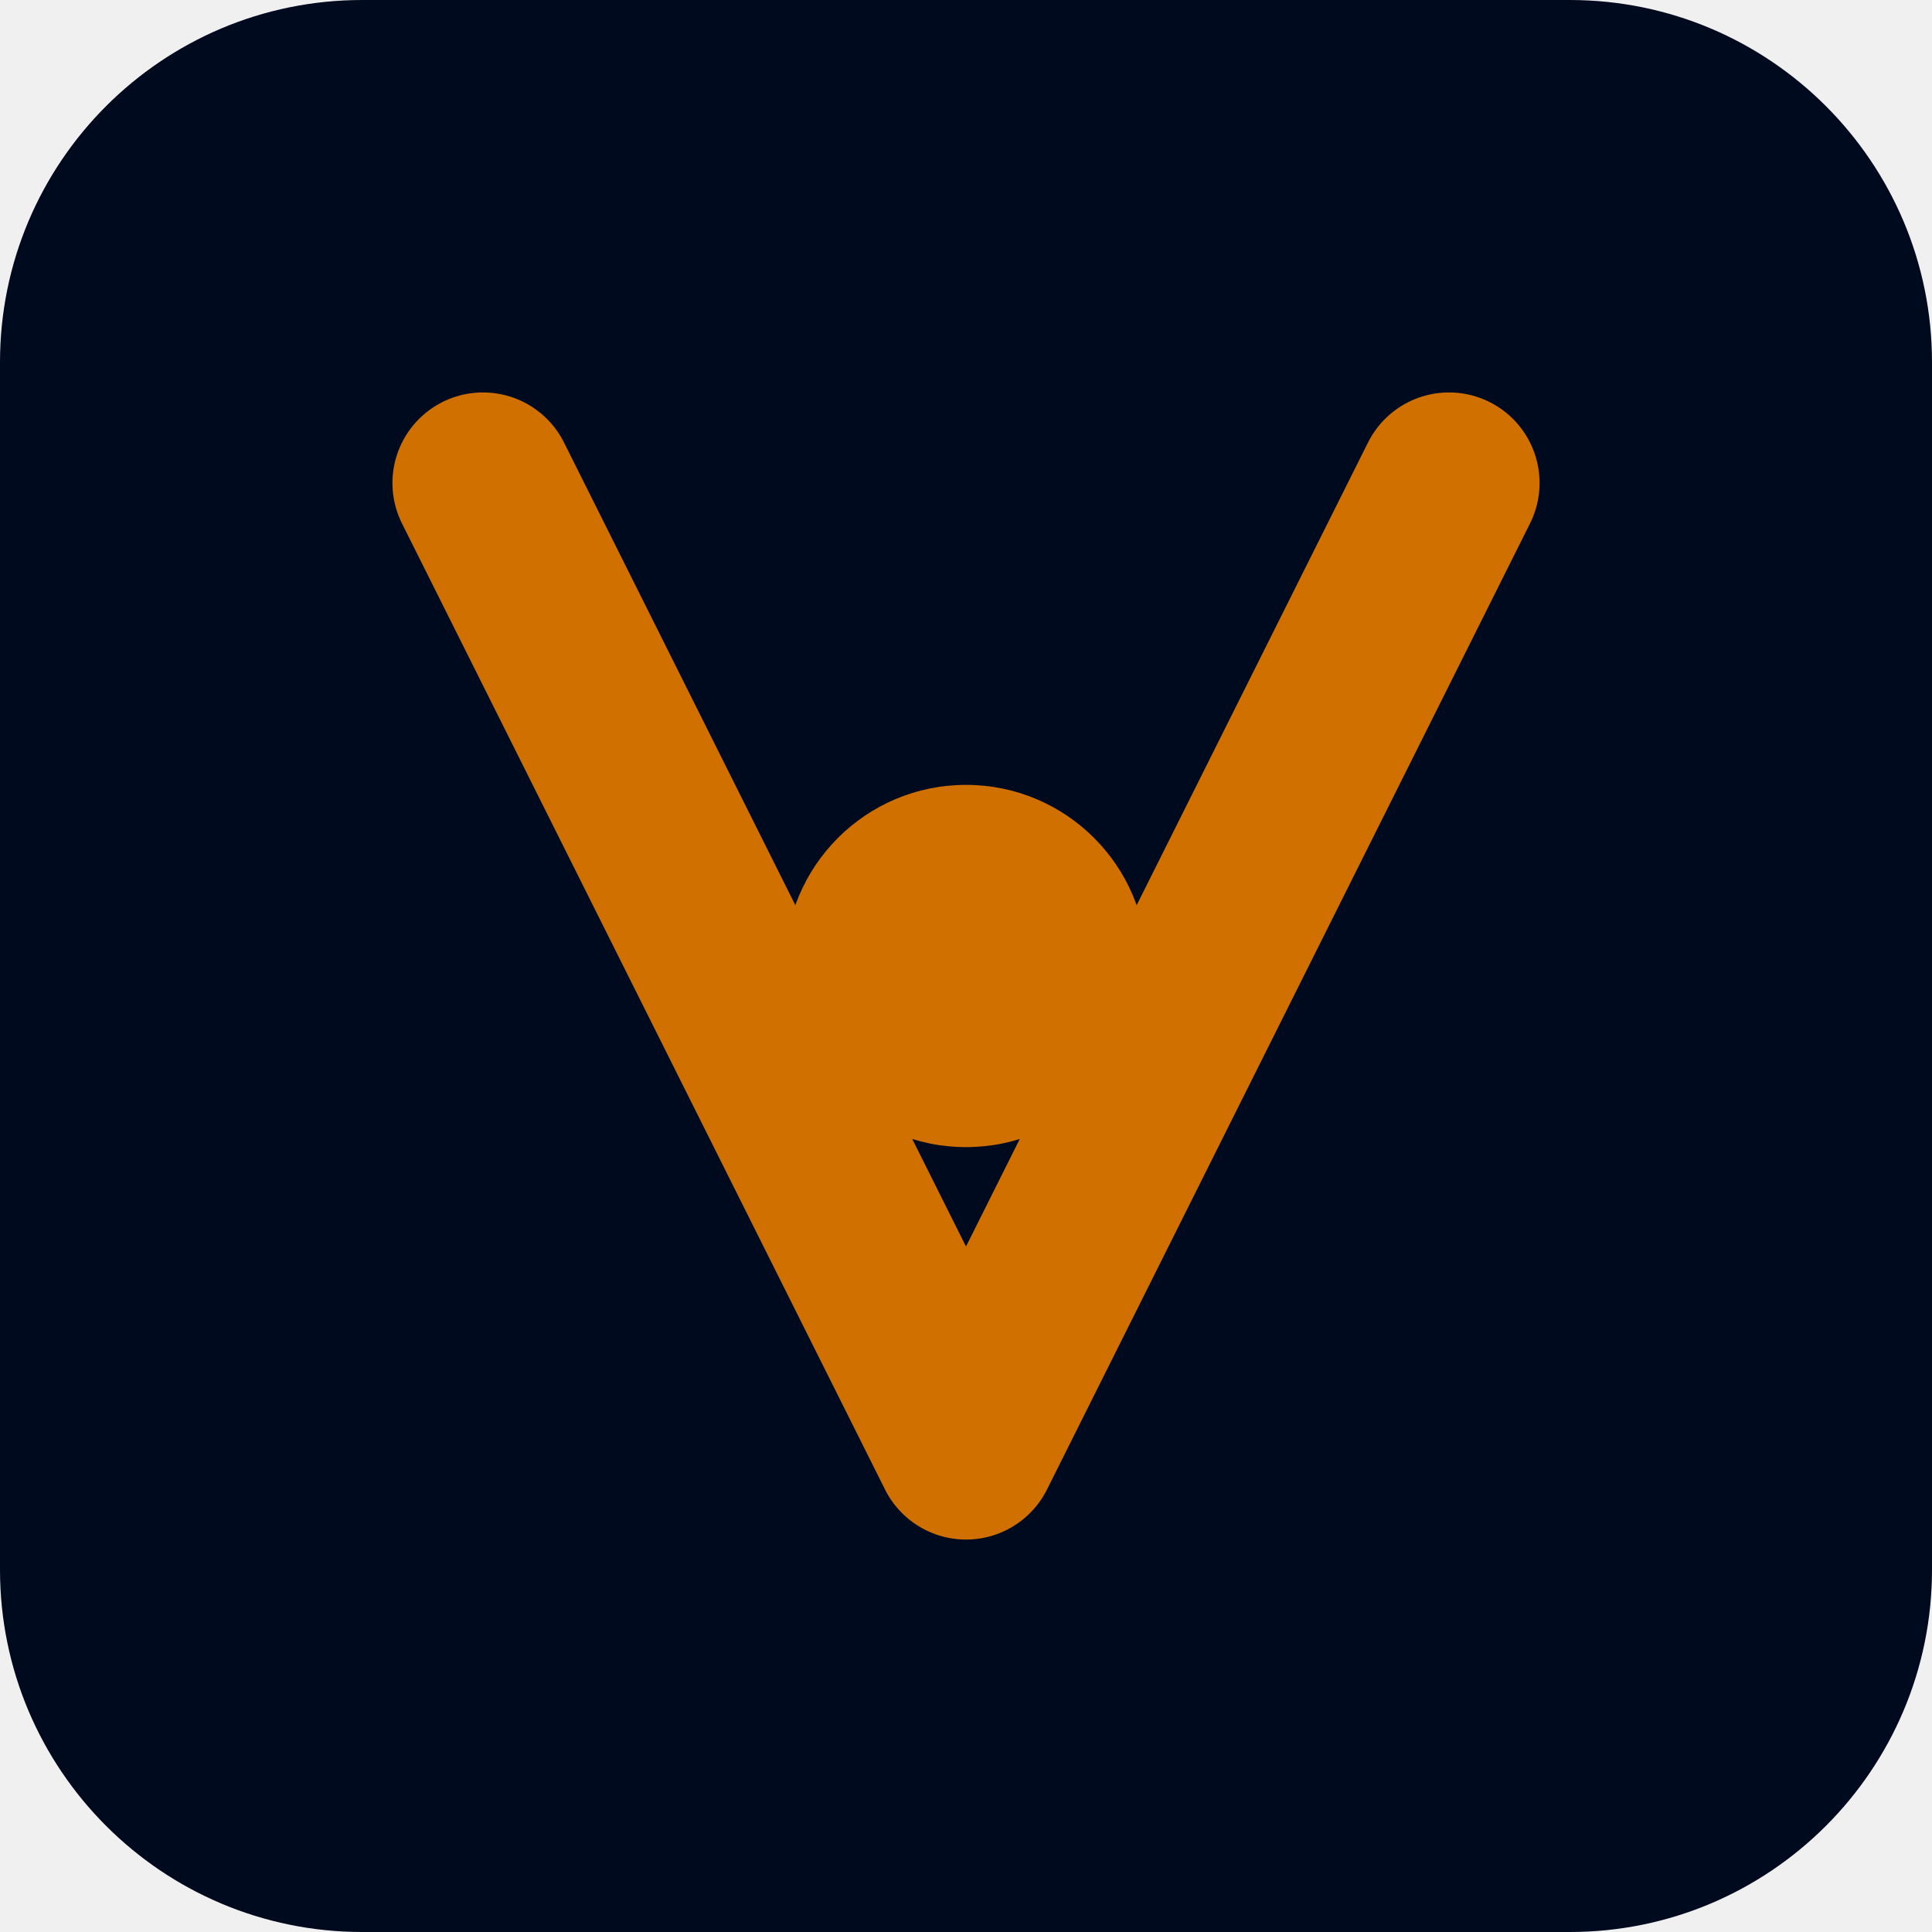
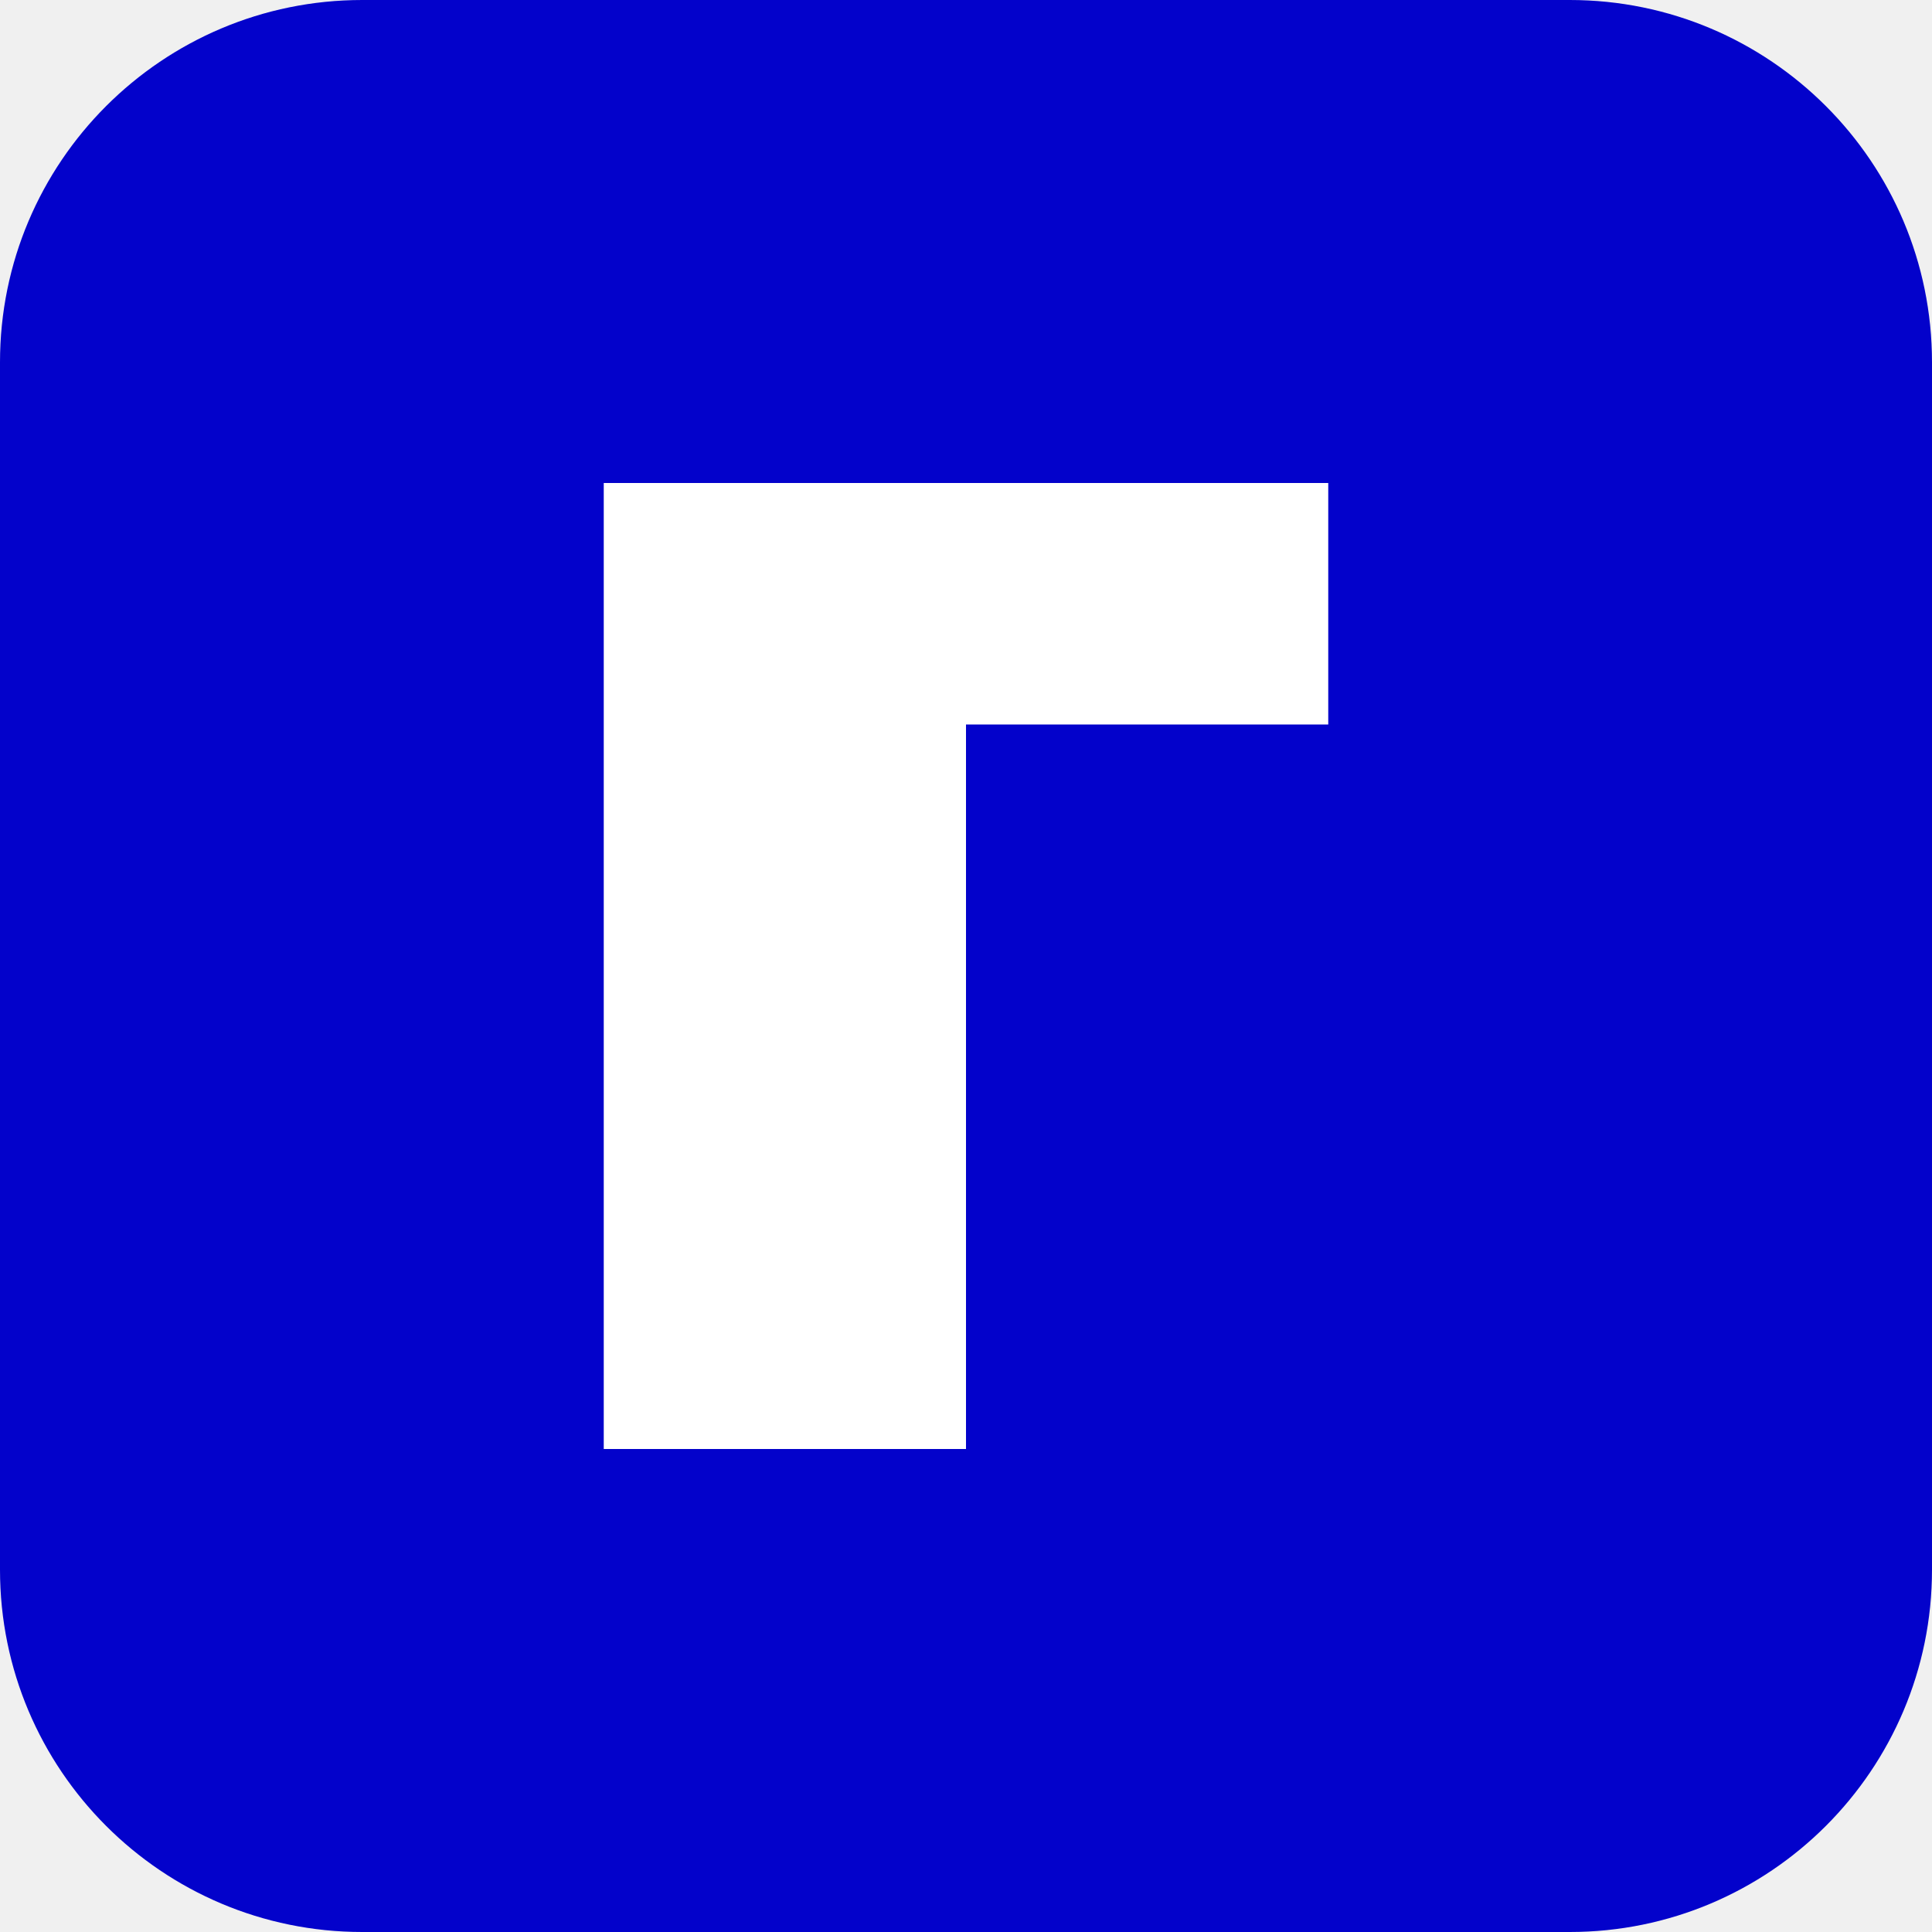
<svg xmlns="http://www.w3.org/2000/svg" width="32" height="32" viewBox="0 0 32 32" fill="none">
-   <rect width="32" height="32" rx="6" fill="#000a1e" />
-   <path d="M8 8L16 24L24 8" stroke="#cf7000" stroke-width="3" stroke-linecap="round" stroke-linejoin="round" />
-   <circle cx="16" cy="16" r="3" fill="#cf7000" />
+   <rect width="32" height="32" rx="6" fill="#0302cb" />
+   <path d="M10 8H22V12H16V24H10V8Z" fill="white" />
</svg>
